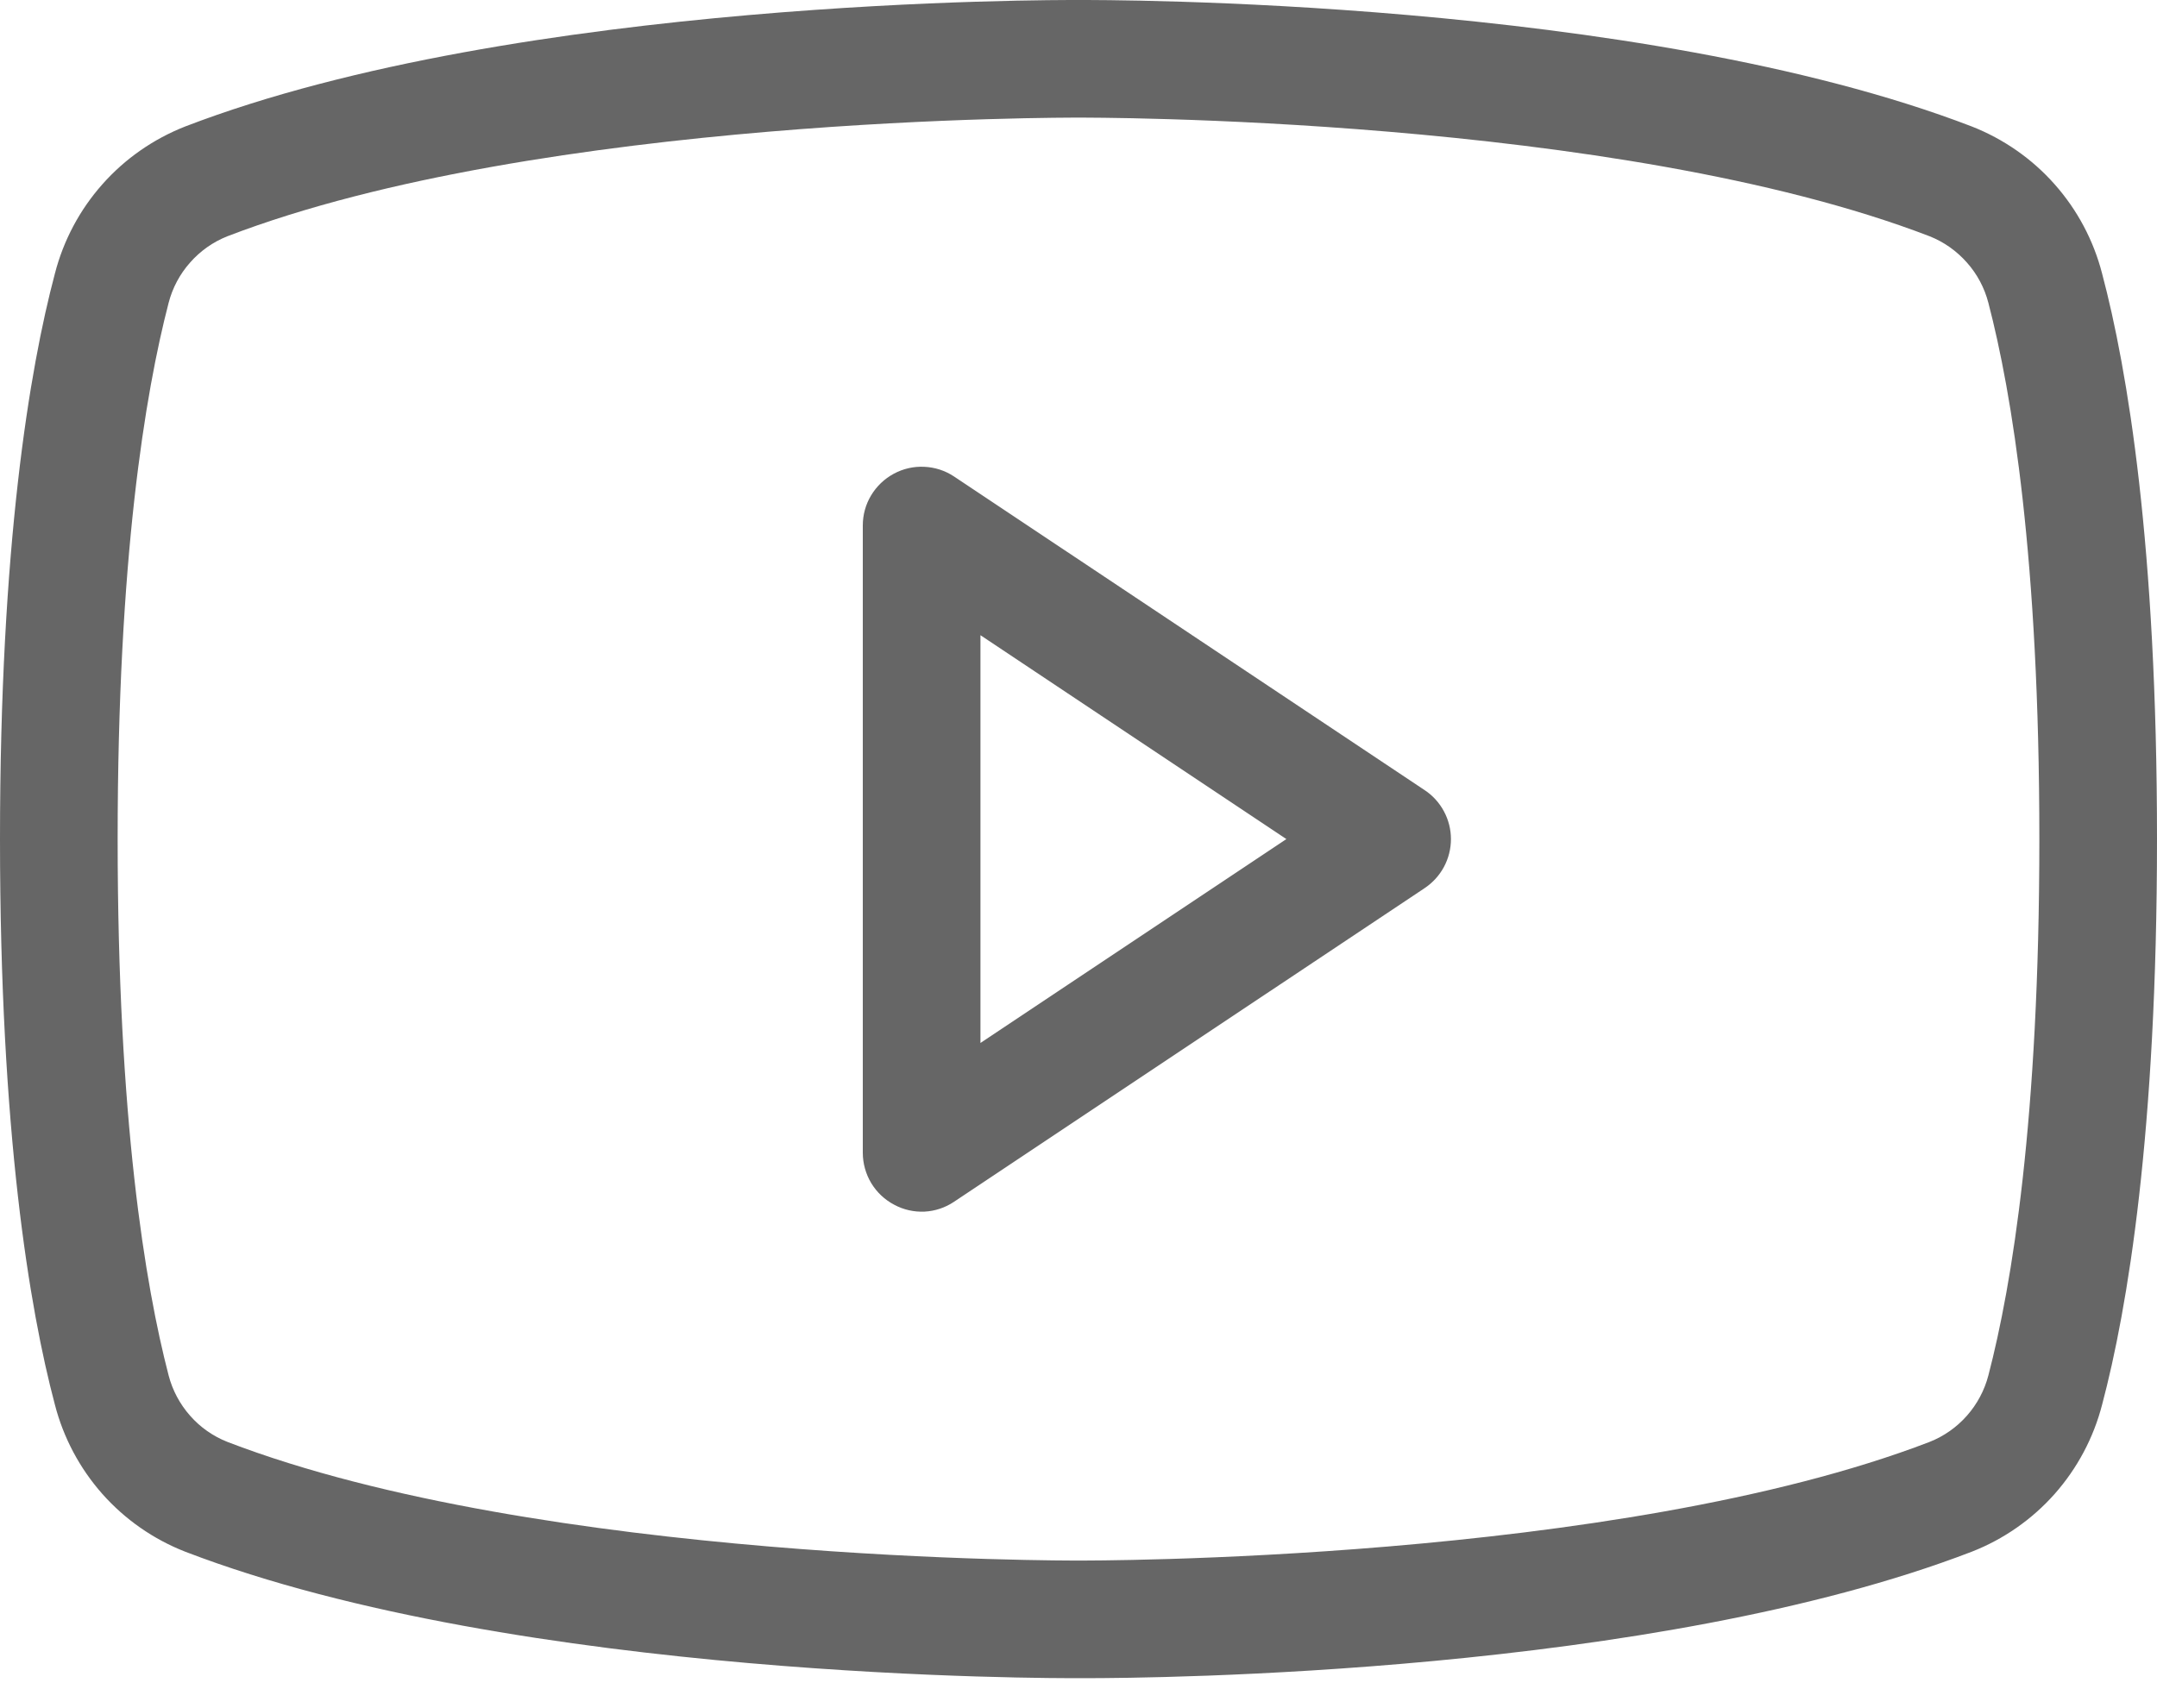
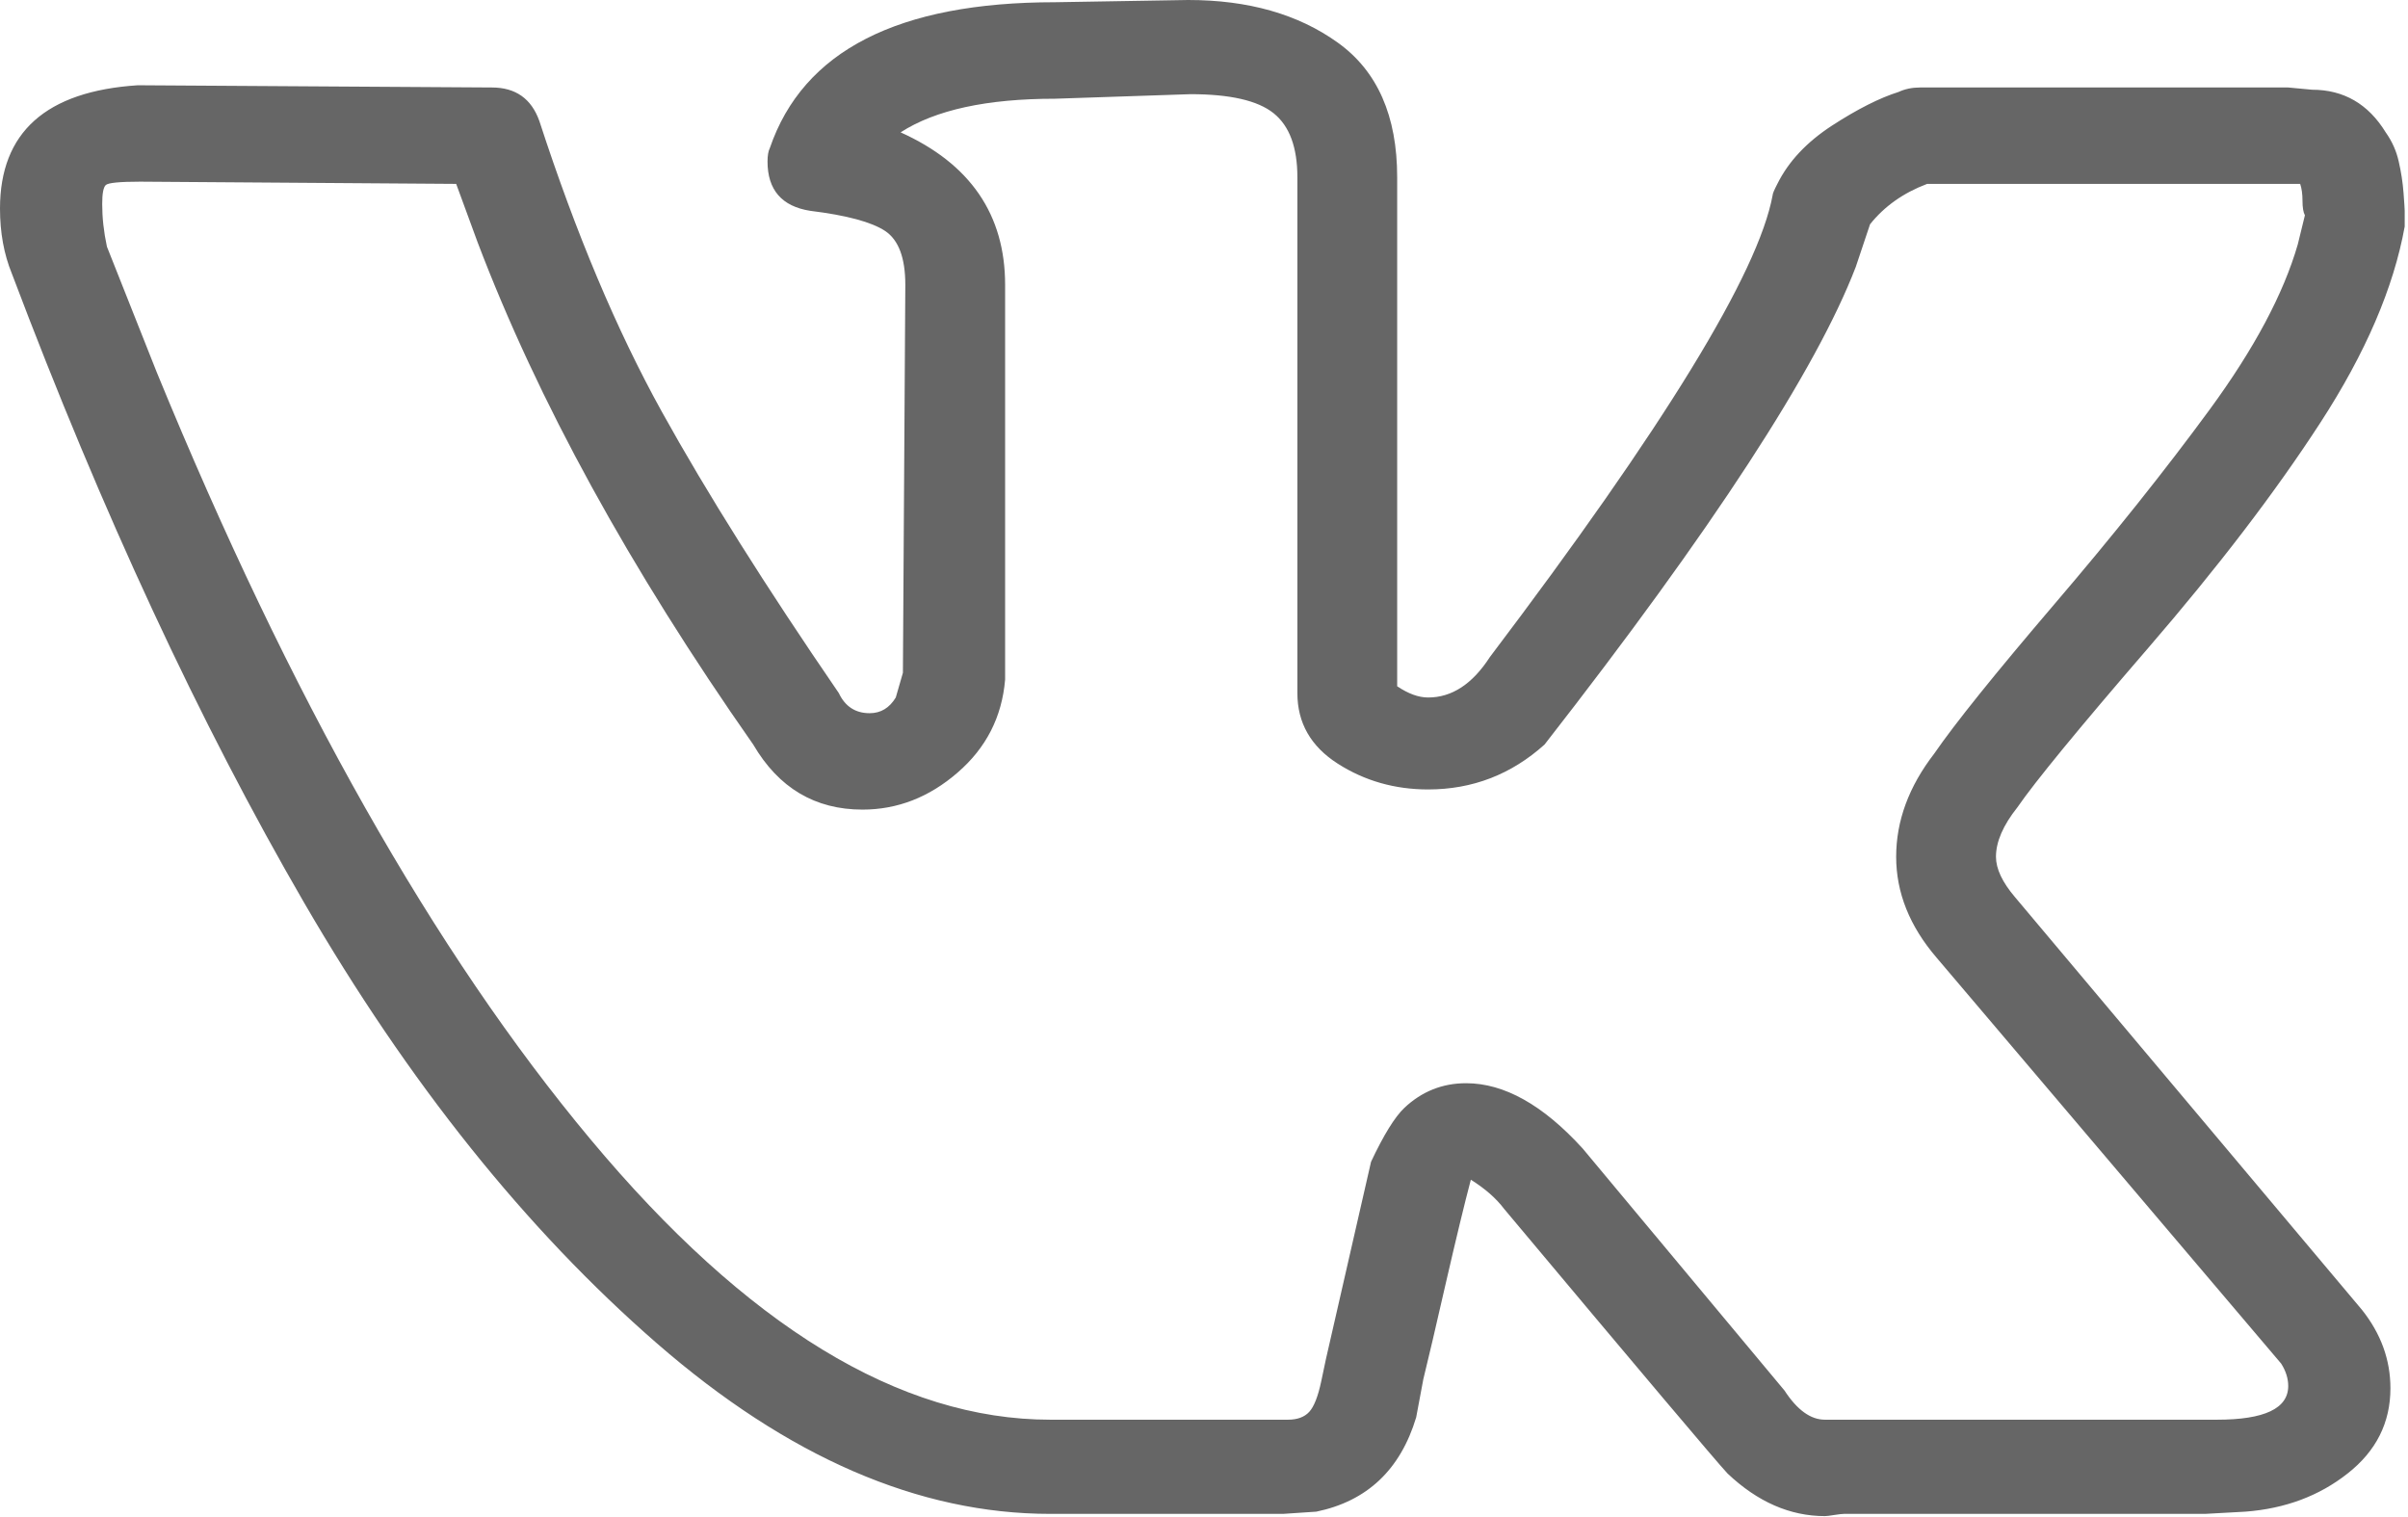
- <svg xmlns="http://www.w3.org/2000/svg" width="24" height="19" viewBox="0 0 24 19" fill="none">
-   <path d="M15.851 8.793L10.614 5.302C10.516 5.237 10.402 5.2 10.284 5.195C10.166 5.189 10.049 5.216 9.945 5.272C9.841 5.328 9.754 5.411 9.693 5.512C9.632 5.613 9.6 5.729 9.6 5.847V12.829C9.6 12.948 9.633 13.065 9.694 13.167C9.756 13.269 9.844 13.352 9.949 13.407C10.052 13.463 10.169 13.489 10.286 13.484C10.404 13.478 10.517 13.44 10.614 13.375L15.851 9.884C15.941 9.824 16.015 9.743 16.066 9.648C16.117 9.553 16.144 9.446 16.144 9.338C16.144 9.23 16.117 9.124 16.066 9.029C16.015 8.934 15.941 8.852 15.851 8.793ZM10.909 11.607V7.069L14.313 9.338L10.909 11.607ZM23.389 3.044C23.294 2.675 23.113 2.335 22.861 2.051C22.609 1.766 22.292 1.546 21.938 1.407C18.218 -0.022 12.251 1.91553e-05 12 1.91553e-05C11.749 1.91553e-05 5.782 -0.022 2.062 1.407C1.708 1.546 1.391 1.766 1.139 2.051C0.887 2.335 0.706 2.675 0.611 3.044C0.327 4.113 0 6.076 0 9.338C0 12.6 0.327 14.564 0.611 15.633C0.706 16.001 0.887 16.341 1.139 16.626C1.391 16.91 1.708 17.131 2.062 17.269C5.782 18.698 11.749 18.676 12 18.676H12.076C12.829 18.676 18.393 18.633 21.938 17.269C22.292 17.131 22.609 16.91 22.861 16.626C23.113 16.341 23.294 16.001 23.389 15.633C23.673 14.564 24 12.6 24 9.338C24 6.076 23.673 4.113 23.389 3.044ZM22.124 15.306C22.081 15.472 21.999 15.626 21.885 15.755C21.771 15.884 21.629 15.984 21.469 16.047C17.978 17.389 12.066 17.367 12 17.367C11.934 17.367 6.022 17.389 2.531 16.047C2.371 15.984 2.228 15.884 2.115 15.755C2.001 15.626 1.919 15.472 1.876 15.306C1.615 14.302 1.309 12.458 1.309 9.338C1.309 6.218 1.615 4.375 1.876 3.371C1.919 3.204 2.001 3.05 2.115 2.922C2.228 2.793 2.371 2.692 2.531 2.629C6.022 1.287 11.934 1.309 12 1.309C12.066 1.309 17.978 1.287 21.469 2.629C21.629 2.692 21.771 2.793 21.885 2.922C21.999 3.05 22.081 3.204 22.124 3.371C22.386 4.375 22.691 6.218 22.691 9.338C22.691 12.458 22.386 14.302 22.124 15.306Z" fill="#666666" />
+ <svg xmlns="http://www.w3.org/2000/svg" width="27" height="17" viewBox="0 0 27 17" fill="none">
+   <path d="M0 2.339C0 1.484 0.515 1.023 1.545 0.956L5.515 0.981C5.782 0.981 5.959 1.107 6.048 1.358C6.457 2.615 6.914 3.701 7.42 4.615C7.926 5.528 8.588 6.58 9.405 7.771C9.476 7.922 9.592 7.997 9.751 7.997C9.876 7.997 9.973 7.938 10.044 7.821L10.124 7.544L10.151 3.194C10.151 2.892 10.076 2.691 9.925 2.59C9.774 2.49 9.494 2.414 9.085 2.364C8.766 2.314 8.606 2.129 8.606 1.811C8.606 1.744 8.615 1.693 8.632 1.66C9.005 0.57 10.071 0.025 11.83 0.025L13.322 0C13.997 0 14.556 0.159 15 0.478C15.444 0.796 15.666 1.299 15.666 1.987V7.695C15.791 7.779 15.906 7.821 16.013 7.821C16.279 7.821 16.51 7.67 16.705 7.368C18.659 4.786 19.716 3.06 19.876 2.188C19.876 2.171 19.894 2.129 19.929 2.062C20.053 1.811 20.258 1.593 20.542 1.408C20.826 1.224 21.075 1.098 21.288 1.031C21.359 0.998 21.439 0.981 21.528 0.981H25.657L25.924 1.006C26.279 1.006 26.554 1.165 26.75 1.484C26.821 1.584 26.87 1.693 26.896 1.811C26.923 1.928 26.941 2.045 26.95 2.163C26.959 2.28 26.963 2.347 26.963 2.364V2.54C26.839 3.227 26.523 3.961 26.017 4.74C25.511 5.52 24.867 6.362 24.085 7.268C23.304 8.173 22.816 8.768 22.62 9.053C22.46 9.254 22.38 9.439 22.38 9.607C22.38 9.741 22.451 9.892 22.593 10.059L26.483 14.686C26.697 14.955 26.803 15.248 26.803 15.567C26.803 15.952 26.643 16.271 26.323 16.522C26.004 16.774 25.622 16.916 25.178 16.95L24.725 16.975H20.675C20.657 16.975 20.622 16.979 20.569 16.987C20.515 16.996 20.48 17 20.462 17C20.071 17 19.707 16.841 19.37 16.522C19.245 16.388 18.41 15.399 16.865 13.555C16.776 13.437 16.652 13.328 16.492 13.228C16.421 13.496 16.328 13.882 16.212 14.385C16.097 14.888 16.013 15.248 15.959 15.466L15.879 15.893C15.702 16.48 15.329 16.832 14.76 16.95L14.387 16.975H11.776C10.302 16.975 8.832 16.338 7.367 15.064C5.901 13.789 4.583 12.142 3.41 10.122C2.238 8.102 1.146 5.75 0.133 3.068C0.044 2.85 0 2.607 0 2.339ZM16.013 8.852C15.64 8.852 15.302 8.756 15 8.563C14.698 8.37 14.547 8.106 14.547 7.771V1.987C14.547 1.651 14.458 1.412 14.281 1.27C14.103 1.127 13.792 1.056 13.348 1.056L11.83 1.107C11.066 1.107 10.489 1.232 10.098 1.484C10.879 1.836 11.27 2.406 11.27 3.194V7.62C11.235 8.039 11.057 8.387 10.737 8.663C10.418 8.94 10.062 9.078 9.671 9.078C9.139 9.078 8.73 8.835 8.446 8.349C7.06 6.371 6.03 4.493 5.355 2.716L5.115 2.062L1.572 2.037C1.341 2.037 1.212 2.05 1.186 2.075C1.159 2.1 1.146 2.171 1.146 2.288C1.146 2.439 1.163 2.599 1.199 2.766L1.758 4.175C3.25 7.813 4.871 10.68 6.621 12.775C8.37 14.871 10.089 15.919 11.776 15.919H14.441C14.547 15.919 14.627 15.889 14.68 15.831C14.734 15.772 14.778 15.659 14.814 15.491L14.867 15.24L15.373 13.027C15.515 12.725 15.64 12.524 15.746 12.423C15.941 12.239 16.172 12.146 16.439 12.146C16.865 12.146 17.3 12.389 17.744 12.876L20.009 15.592C20.151 15.81 20.302 15.919 20.462 15.919H24.858C25.391 15.919 25.657 15.793 25.657 15.541C25.657 15.458 25.631 15.374 25.578 15.29L21.714 10.738C21.412 10.386 21.261 10.009 21.261 9.607C21.261 9.204 21.403 8.819 21.688 8.45C21.919 8.114 22.367 7.557 23.033 6.777C23.699 5.998 24.281 5.268 24.778 4.59C25.276 3.91 25.604 3.294 25.764 2.741L25.844 2.414C25.826 2.381 25.817 2.326 25.817 2.251C25.817 2.175 25.808 2.112 25.791 2.062H21.608C21.341 2.163 21.128 2.314 20.968 2.515L20.808 2.993C20.364 4.149 19.201 5.935 17.318 8.349C16.945 8.684 16.51 8.852 16.013 8.852Z" fill="#666666" />
</svg>
